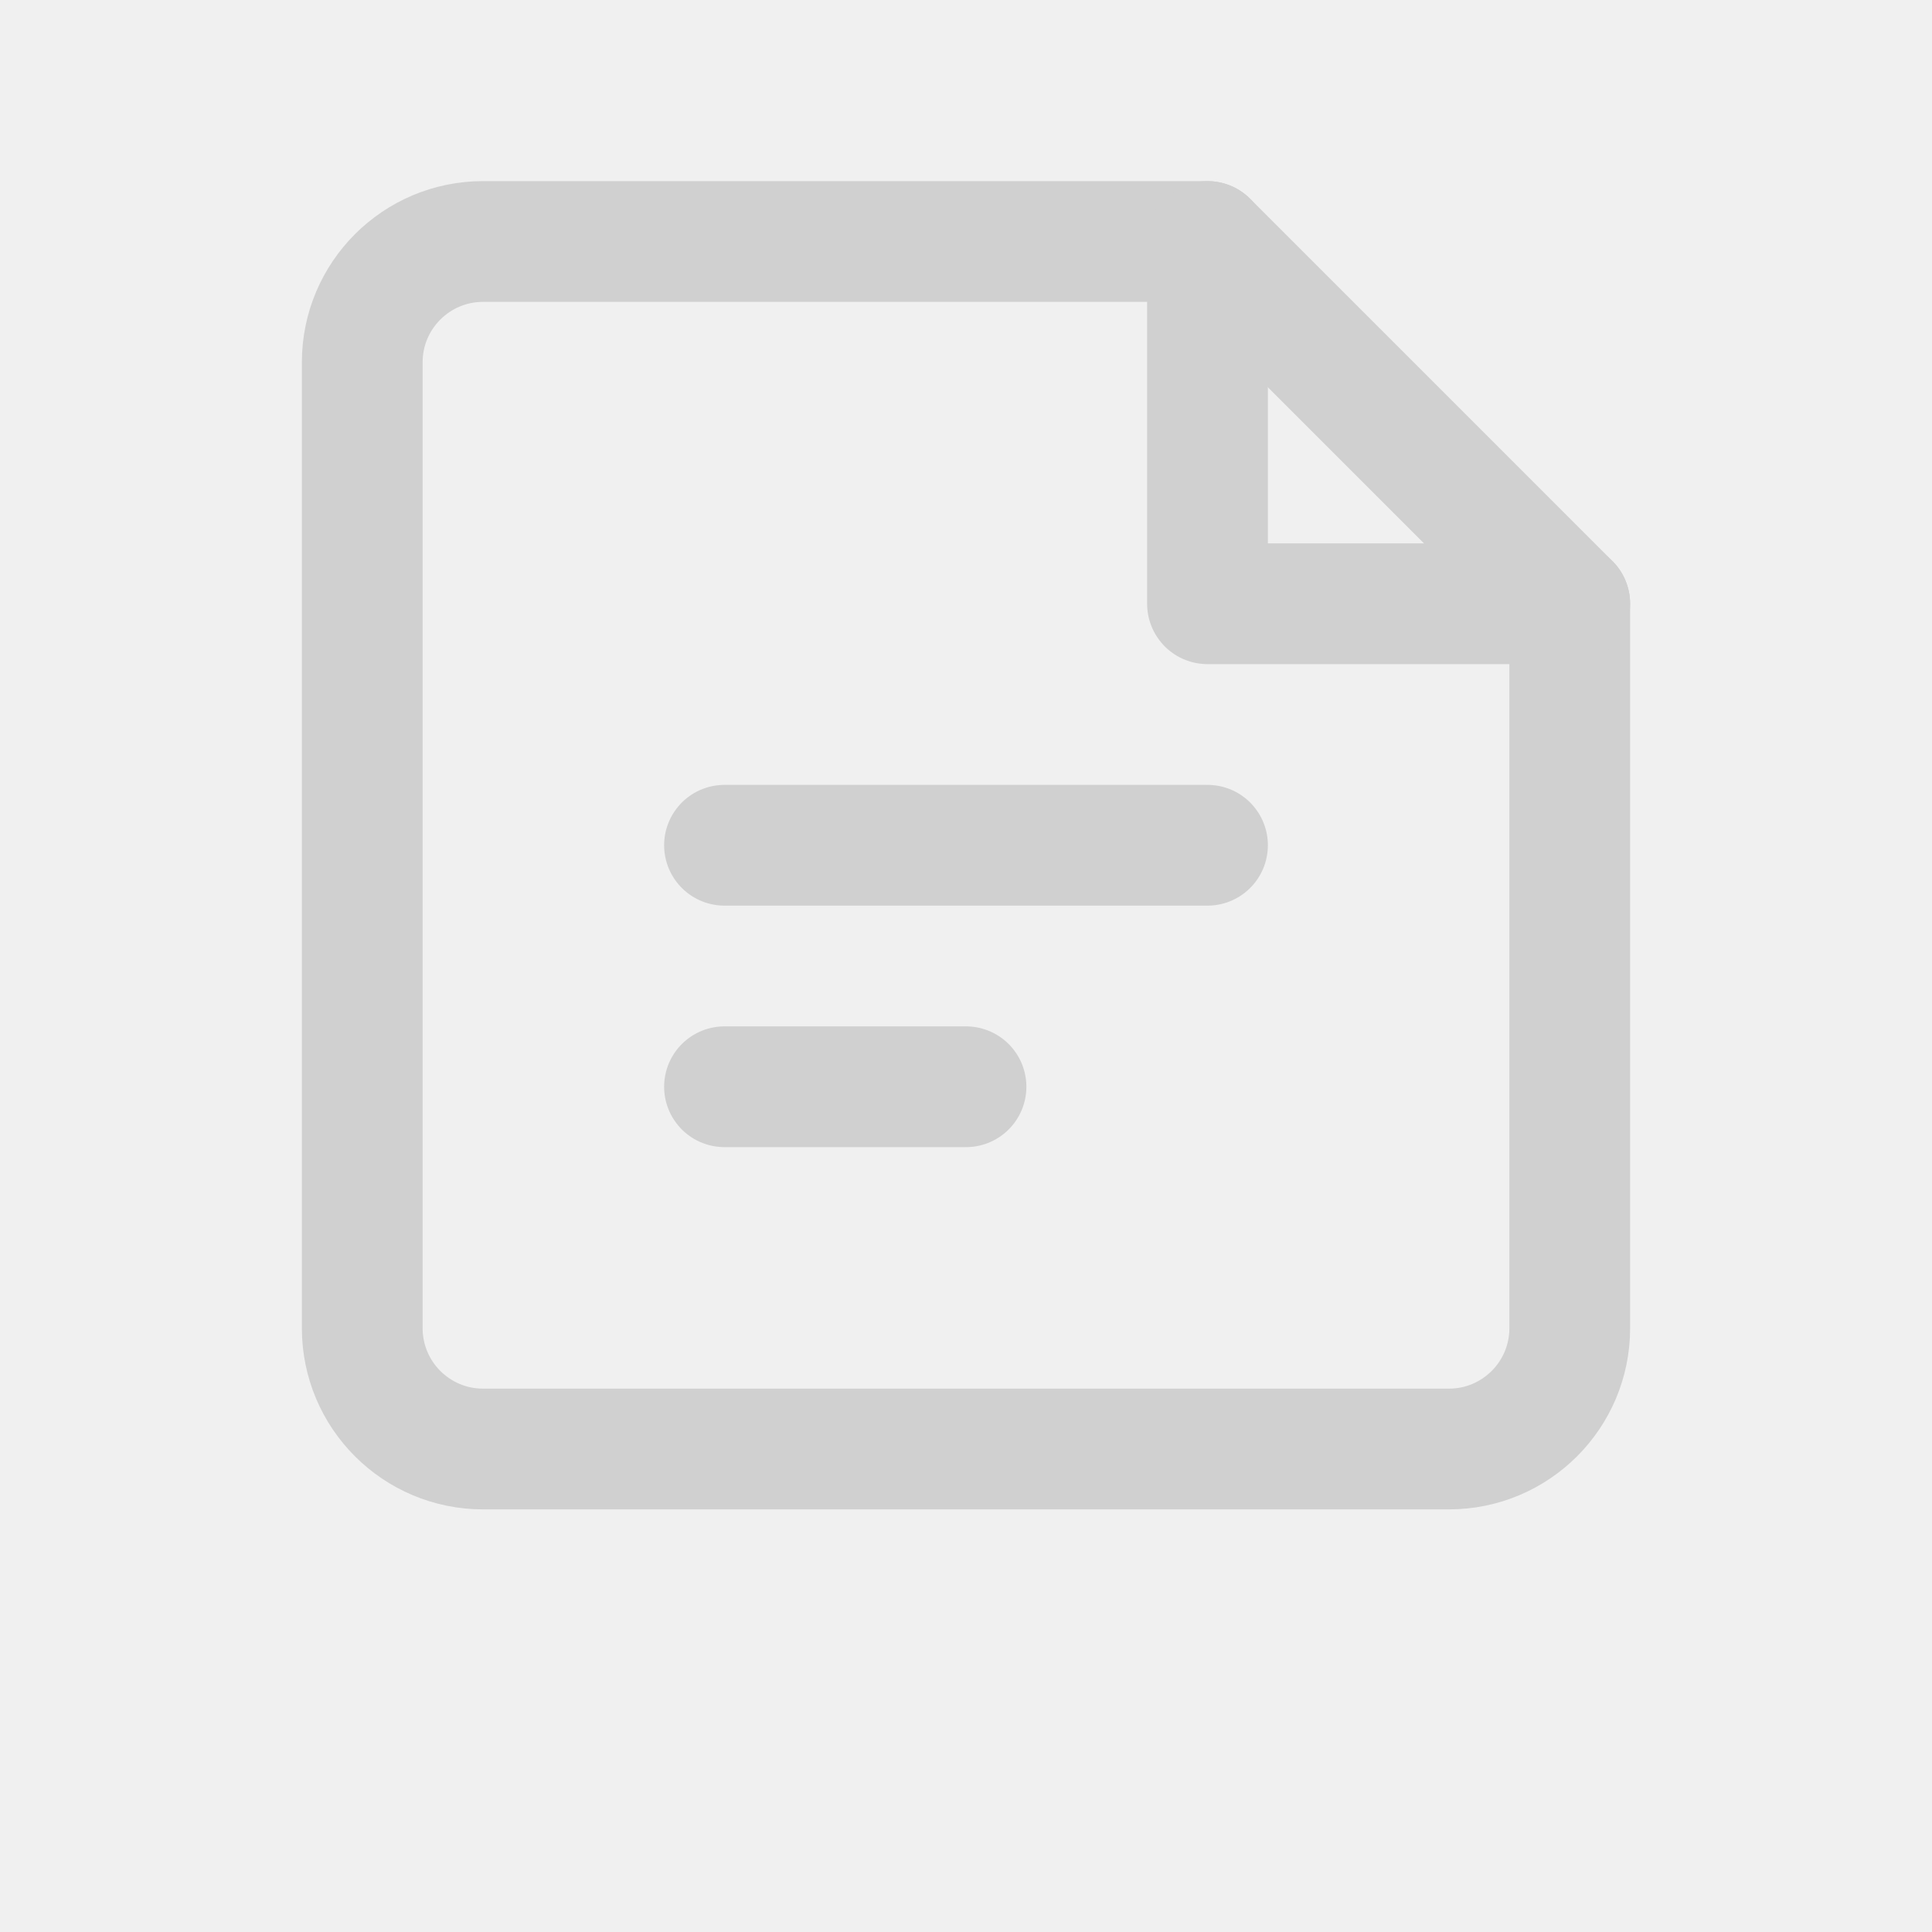
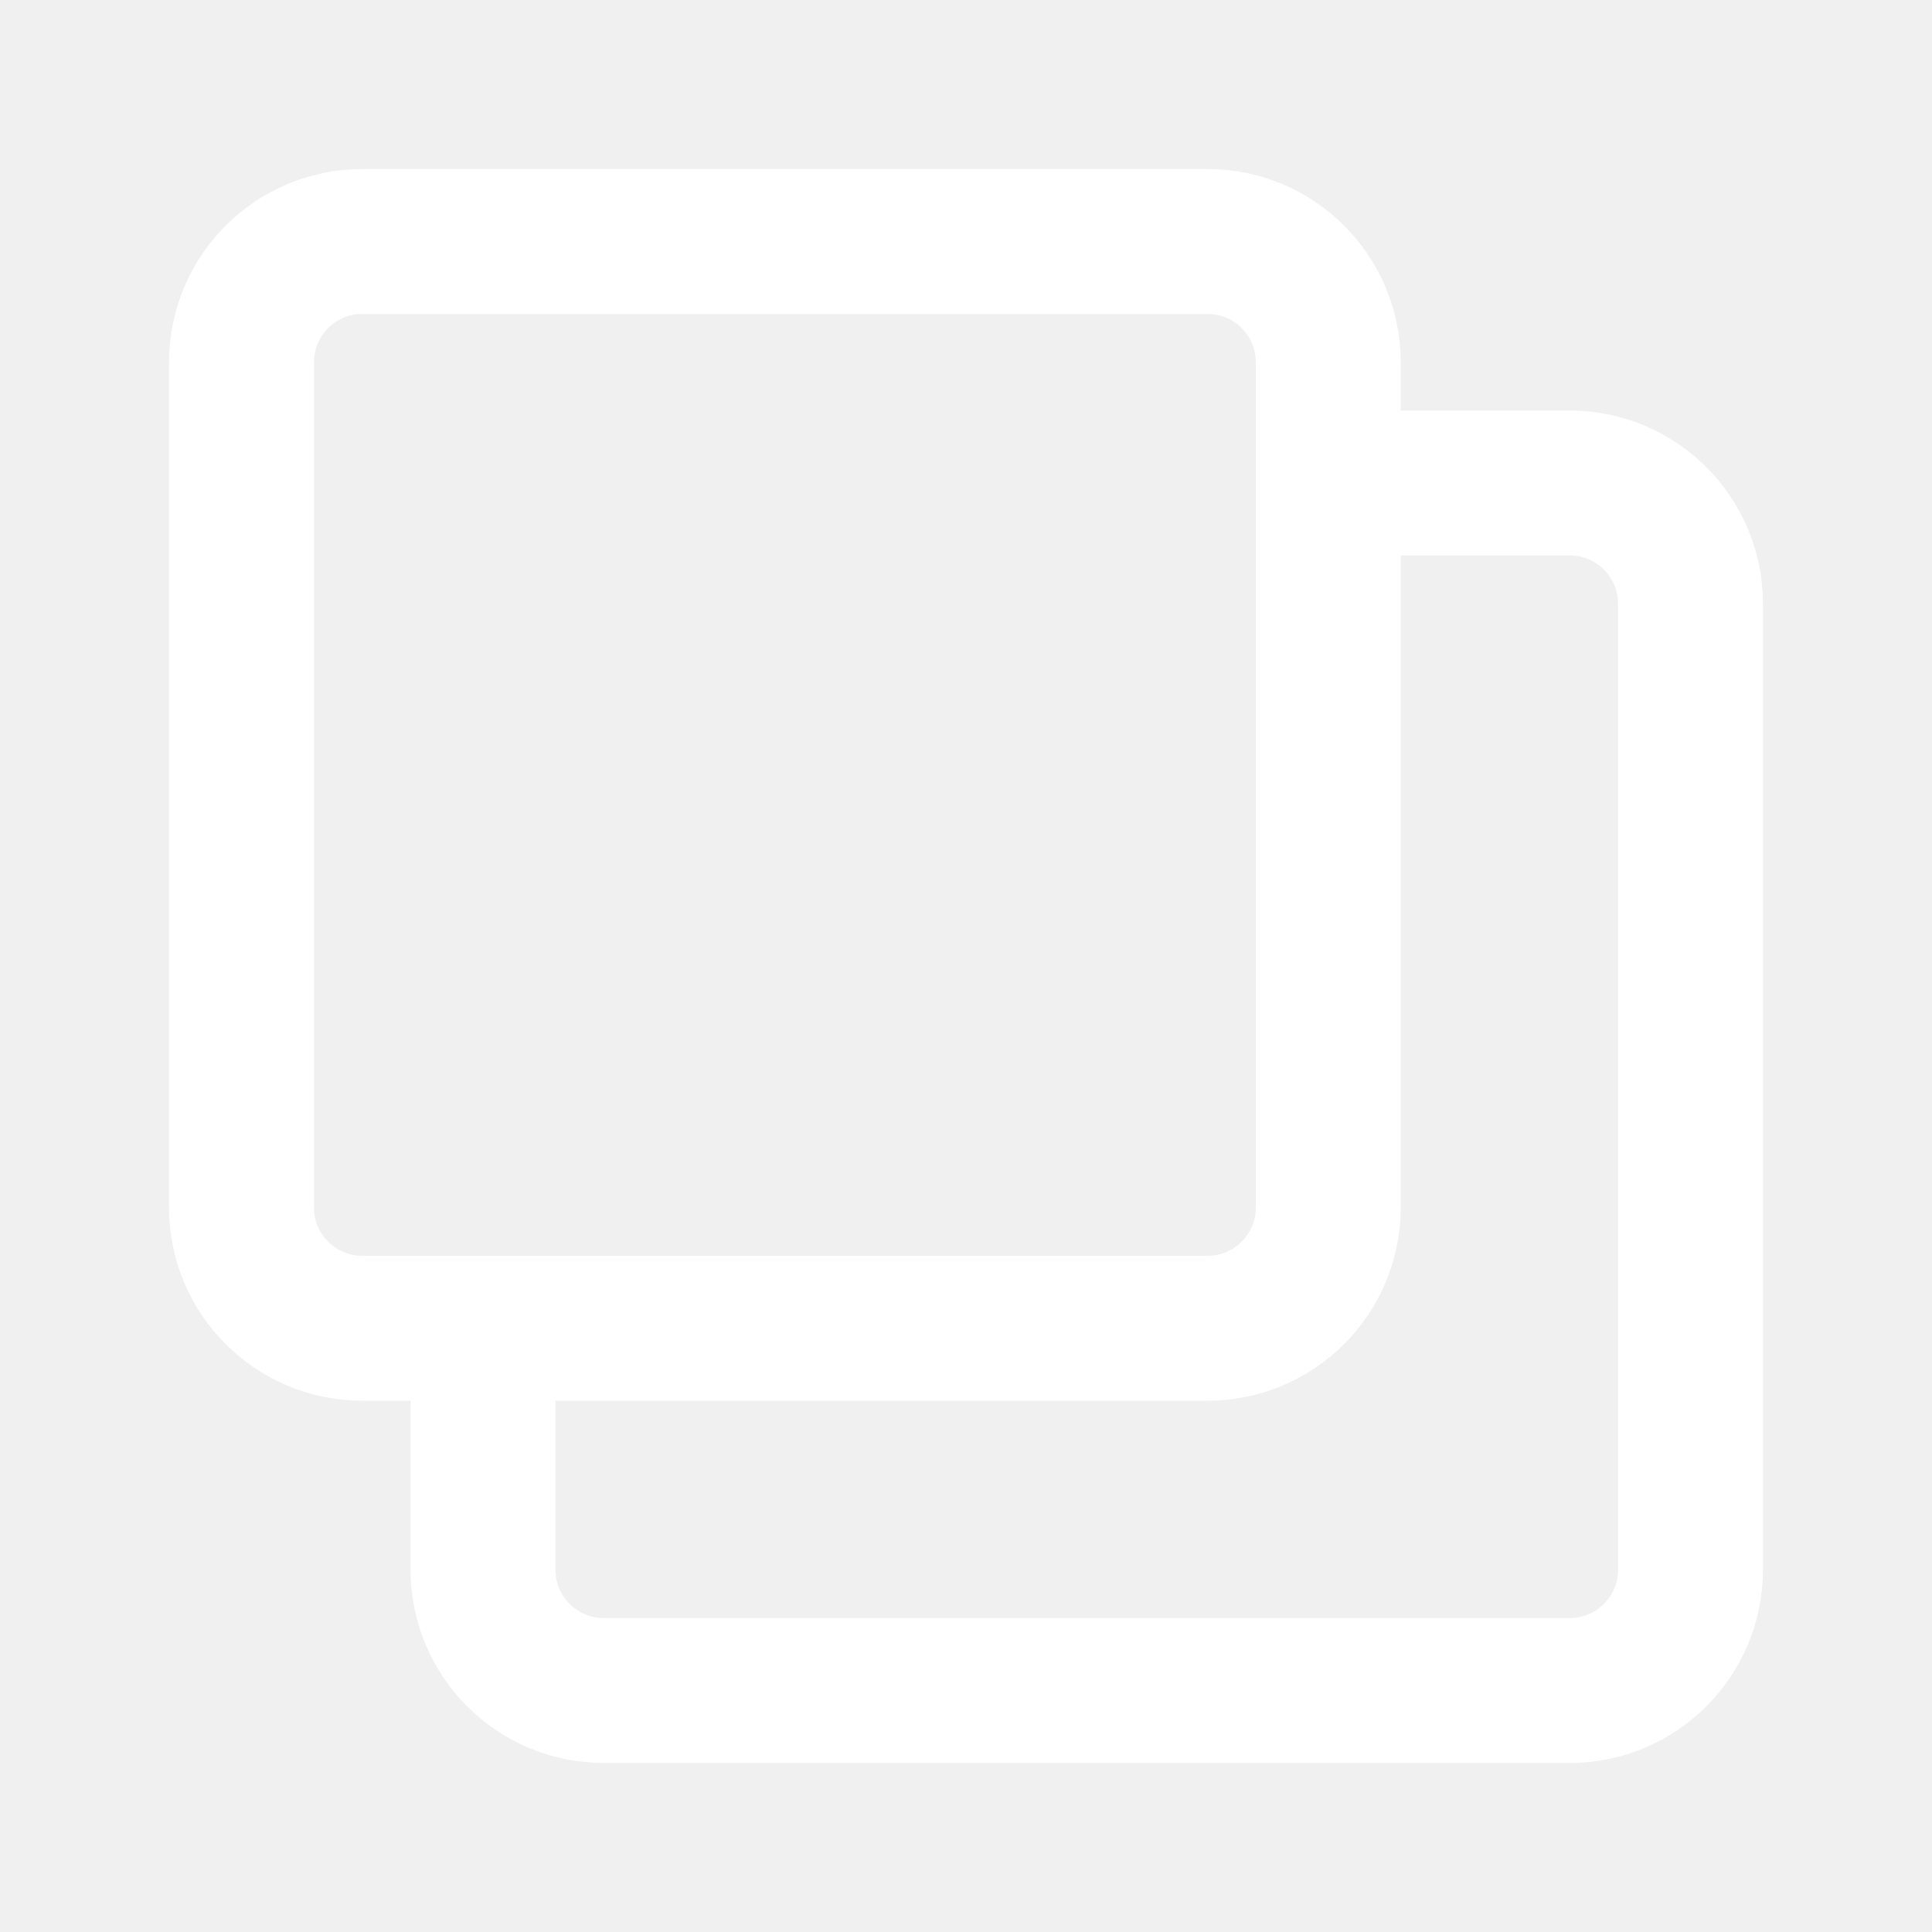
<svg xmlns="http://www.w3.org/2000/svg" width="16" height="16" viewBox="0 0 16 16" fill="none">
-   <path d="M10 2H4C3.448 2 3 2.448 3 3V11C3 11.552 3.448 12 4 12H12C12.552 12 13 11.552 13 11V5L10 2Z" stroke="#D0D0D0" stroke-width="1" stroke-linecap="round" stroke-linejoin="round" />
-   <path d="M10 2V5H13" stroke="#D0D0D0" stroke-width="1" stroke-linecap="round" stroke-linejoin="round" />
-   <path d="M8 9H6" stroke="#D0D0D0" stroke-width="1" stroke-linecap="round" stroke-linejoin="round" />
-   <path d="M10 7H6" stroke="#D0D0D0" stroke-width="1" stroke-linecap="round" stroke-linejoin="round" />
+   <path d="M11 4H13C13.552 4 14 4.448 14 5V13C14 13.552 13.552 14 13 14H5C4.448 14 4 13.552 4 13V11" stroke="white" stroke-width="1.2" stroke-linecap="round" stroke-linejoin="round" />
+   <rect x="2" y="2" width="9" height="9" rx="1" stroke="white" stroke-width="1.2" stroke-linecap="round" stroke-linejoin="round" />
</svg>
